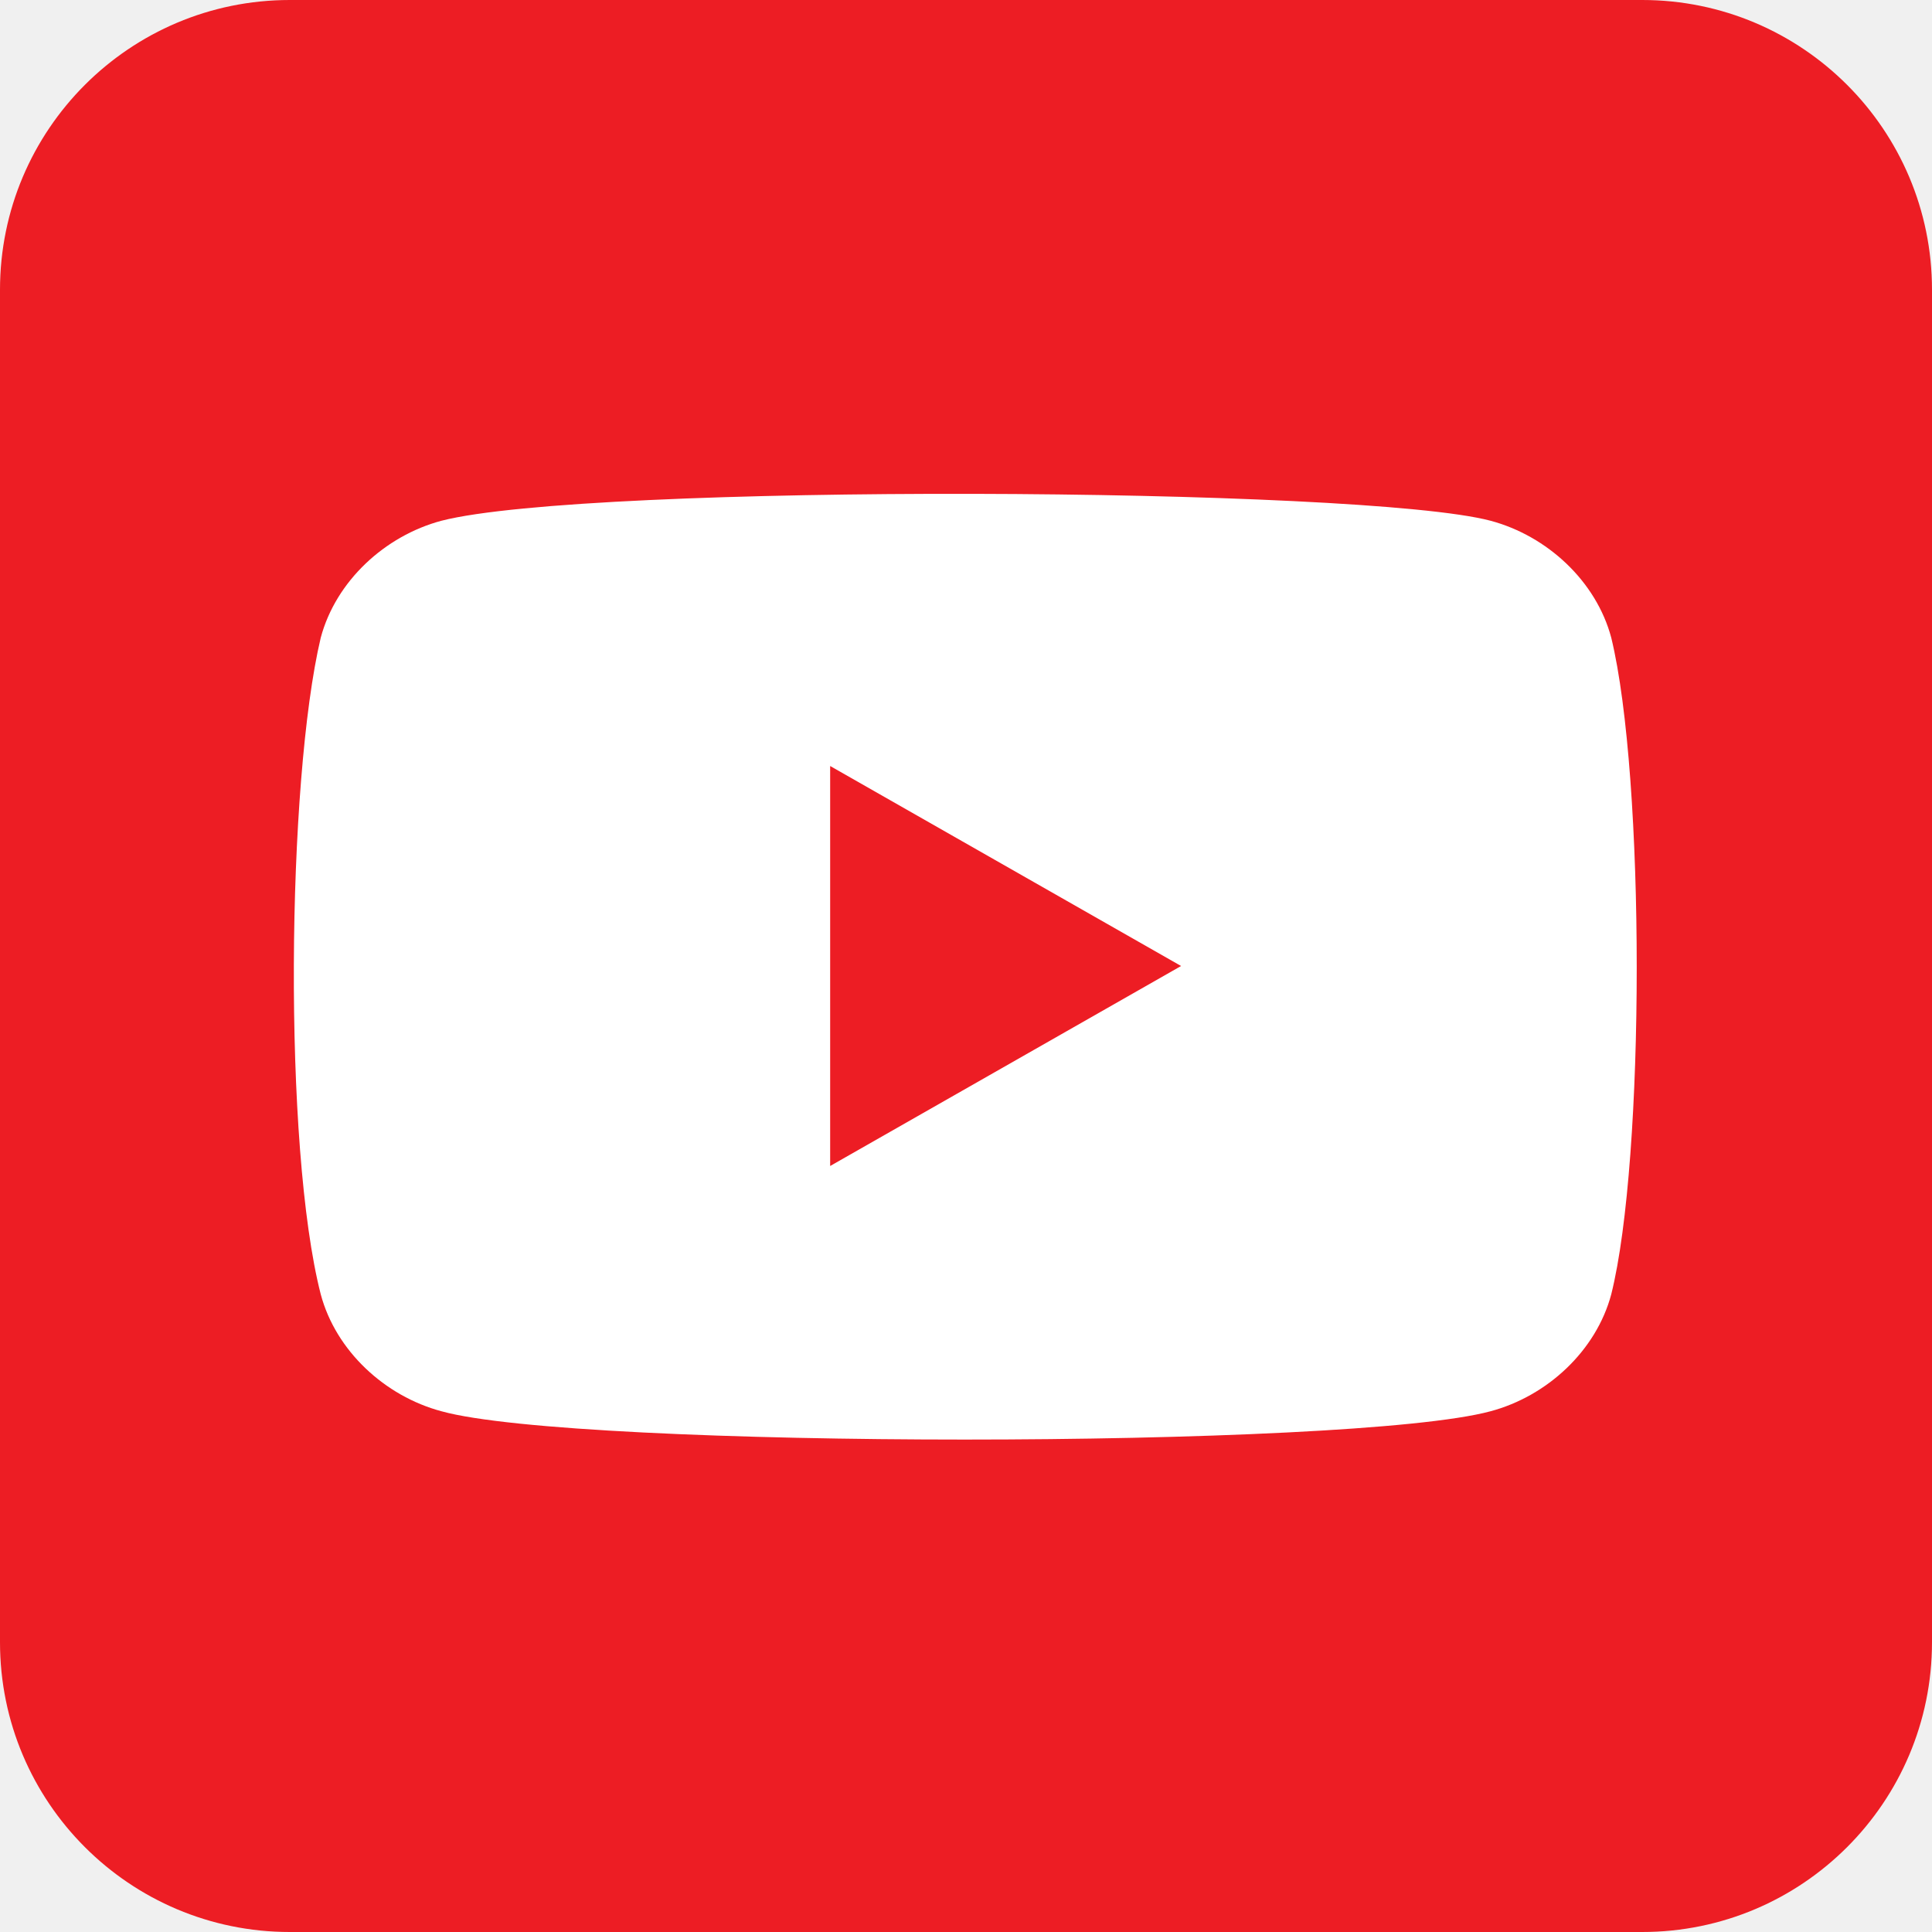
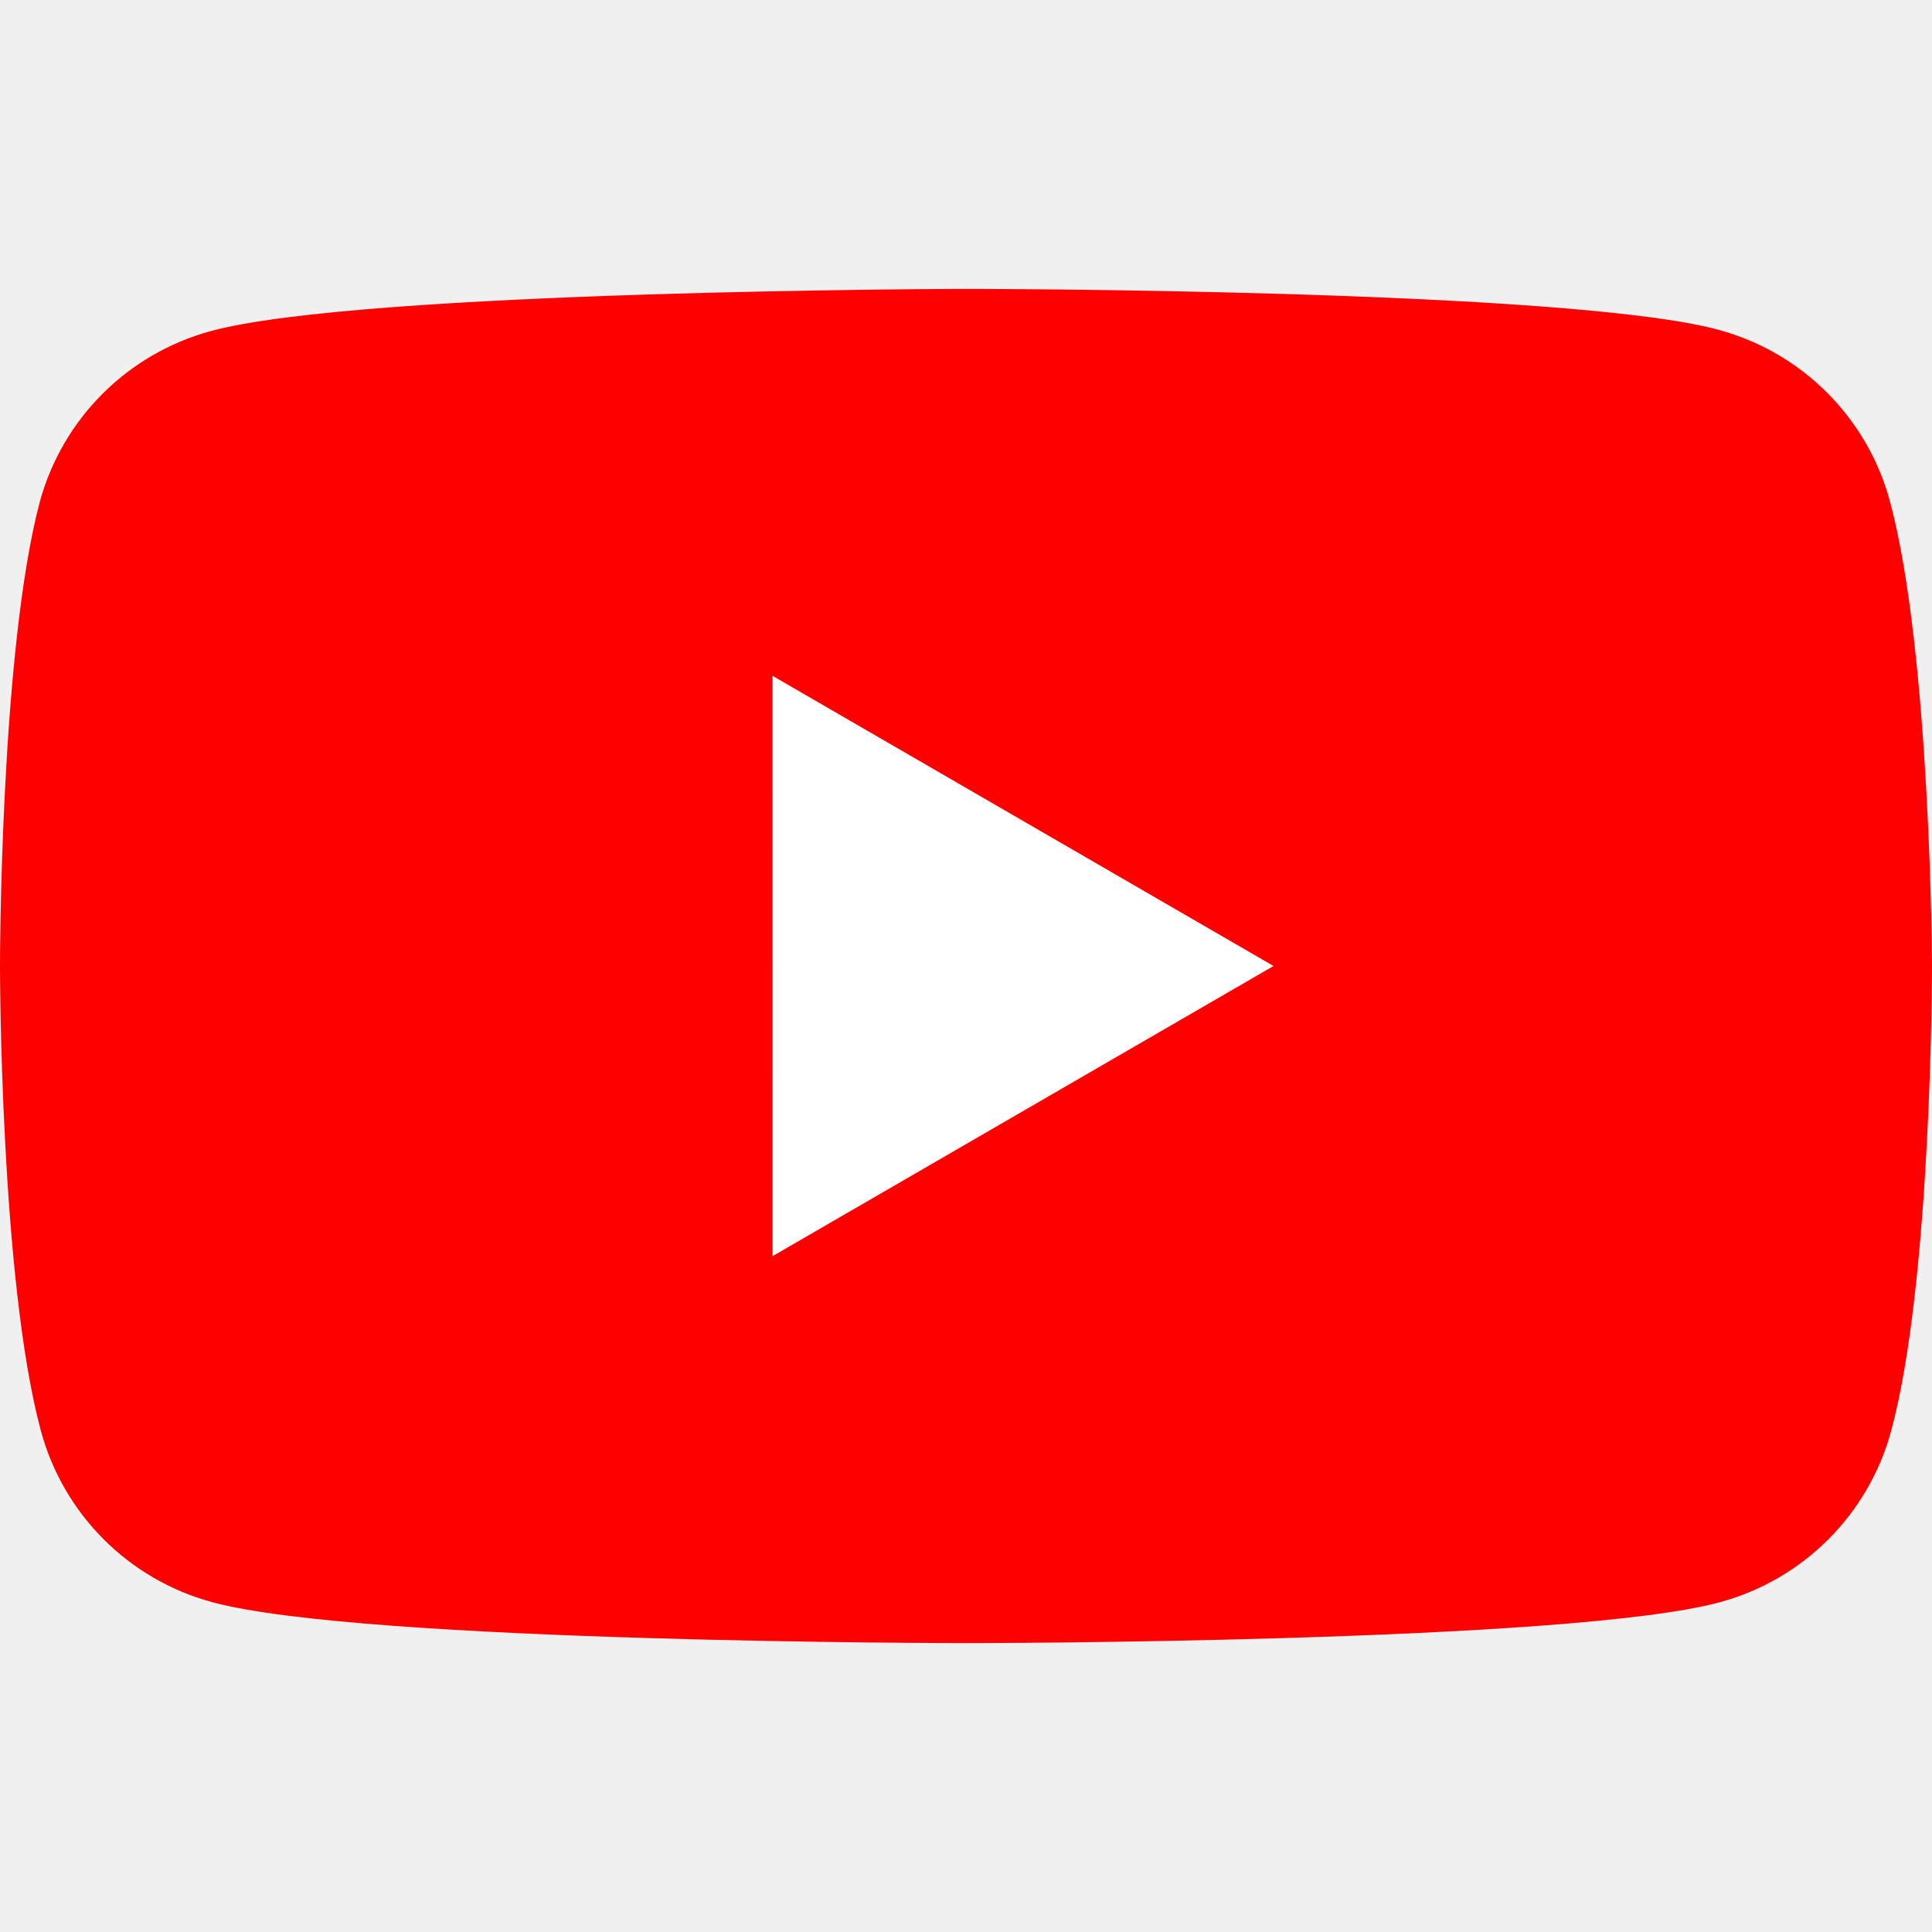
- <svg xmlns="http://www.w3.org/2000/svg" aria-label="YouTube" role="img" viewBox="0 0 512 512" fill="#ed1d24">
-   <rect width="512" height="512" rx="15%" />
-   <path d="m427 169c-4-15-17-27-32-31-34-9-239-10-278 0-15 4-28 16-32 31-9 38-10 135 0 174 4 15 17 27 32 31 36 10 241 10 278 0 15-4 28-16 32-31 9-36 9-137 0-174" fill="#fff" />
-   <path d="m220 203v106l93-53" />
+ <svg xmlns="http://www.w3.org/2000/svg" width="64" height="64">
+   <path d="M62.603 16.596a8.06 8.06 0 0 0-5.669-5.669C51.964 9.57 31.96 9.57 31.96 9.57s-20.005.04-24.976 1.397a8.06 8.06 0 0 0-5.669 5.669C0 21.607 0 32 0 32s0 10.393 1.356 15.404a8.06 8.06 0 0 0 5.669 5.669C11.995 54.43 32 54.43 32 54.43s20.005 0 24.976-1.356a8.06 8.06 0 0 0 5.669-5.669C64 42.434 64 32 64 32s-.04-10.393-1.397-15.404z" fill="red" />
+   <path d="M25.592 41.612L42.187 32l-16.596-9.612z" fill="#fff" />
</svg>
